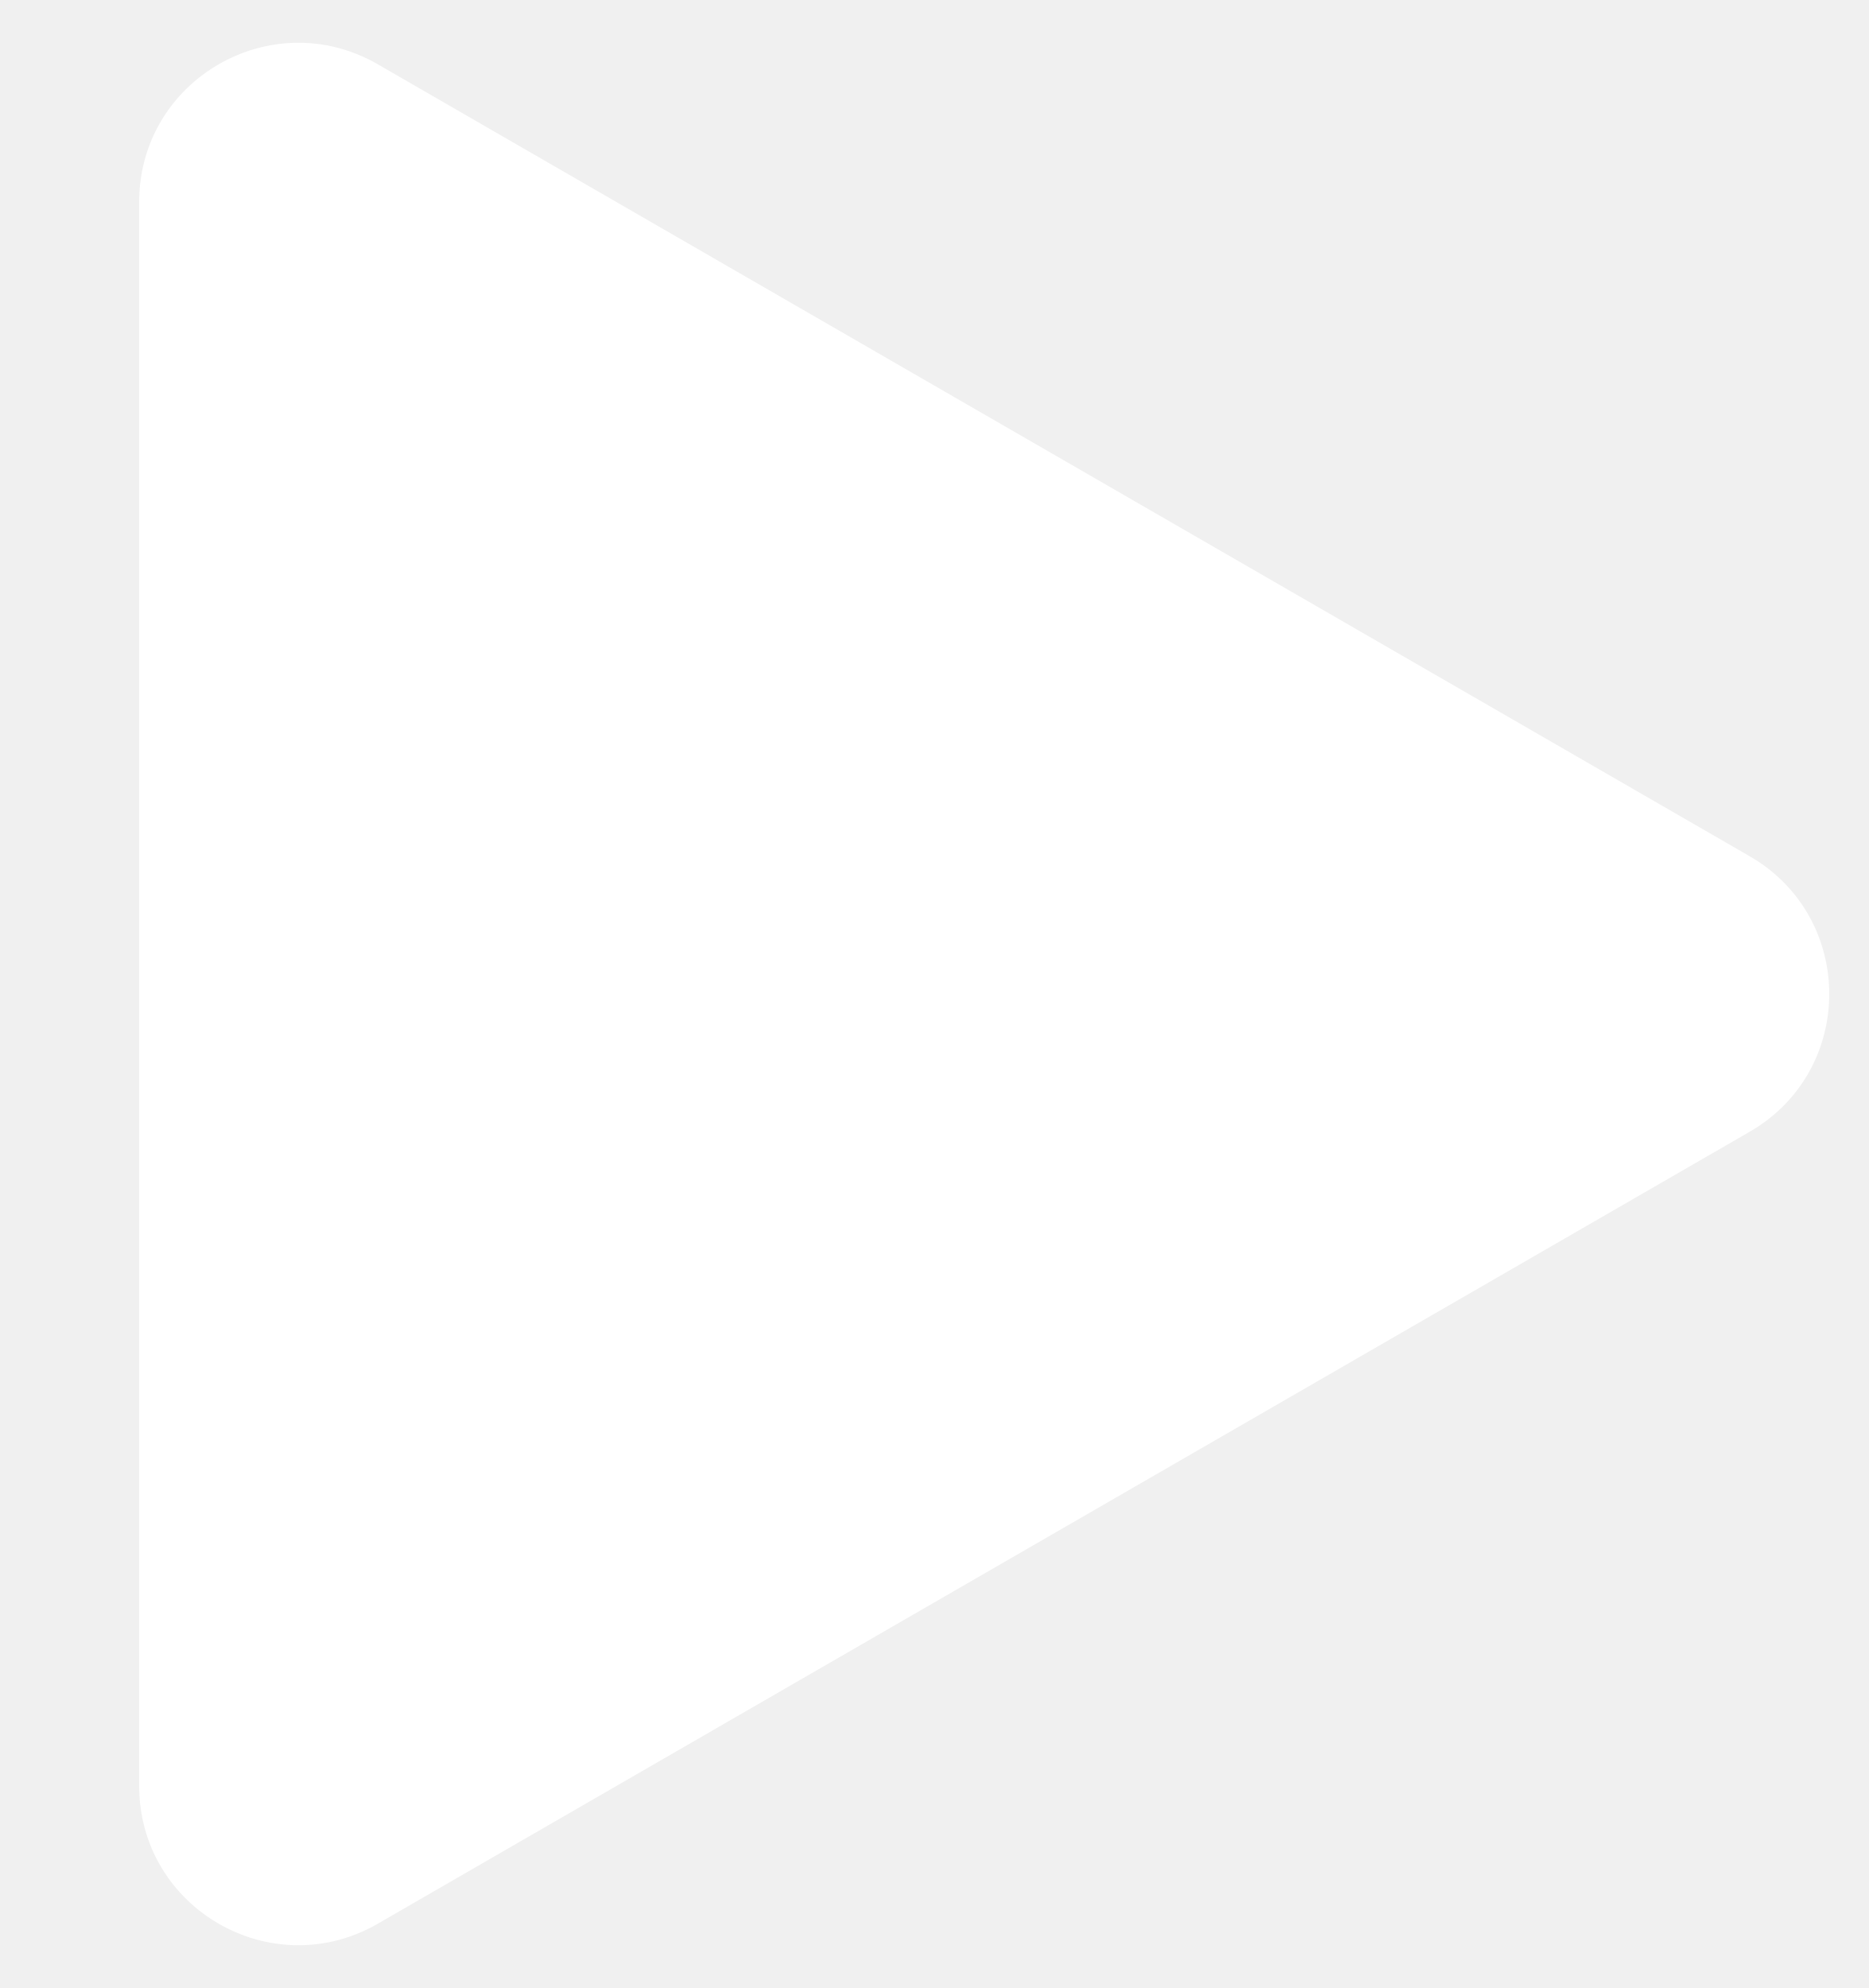
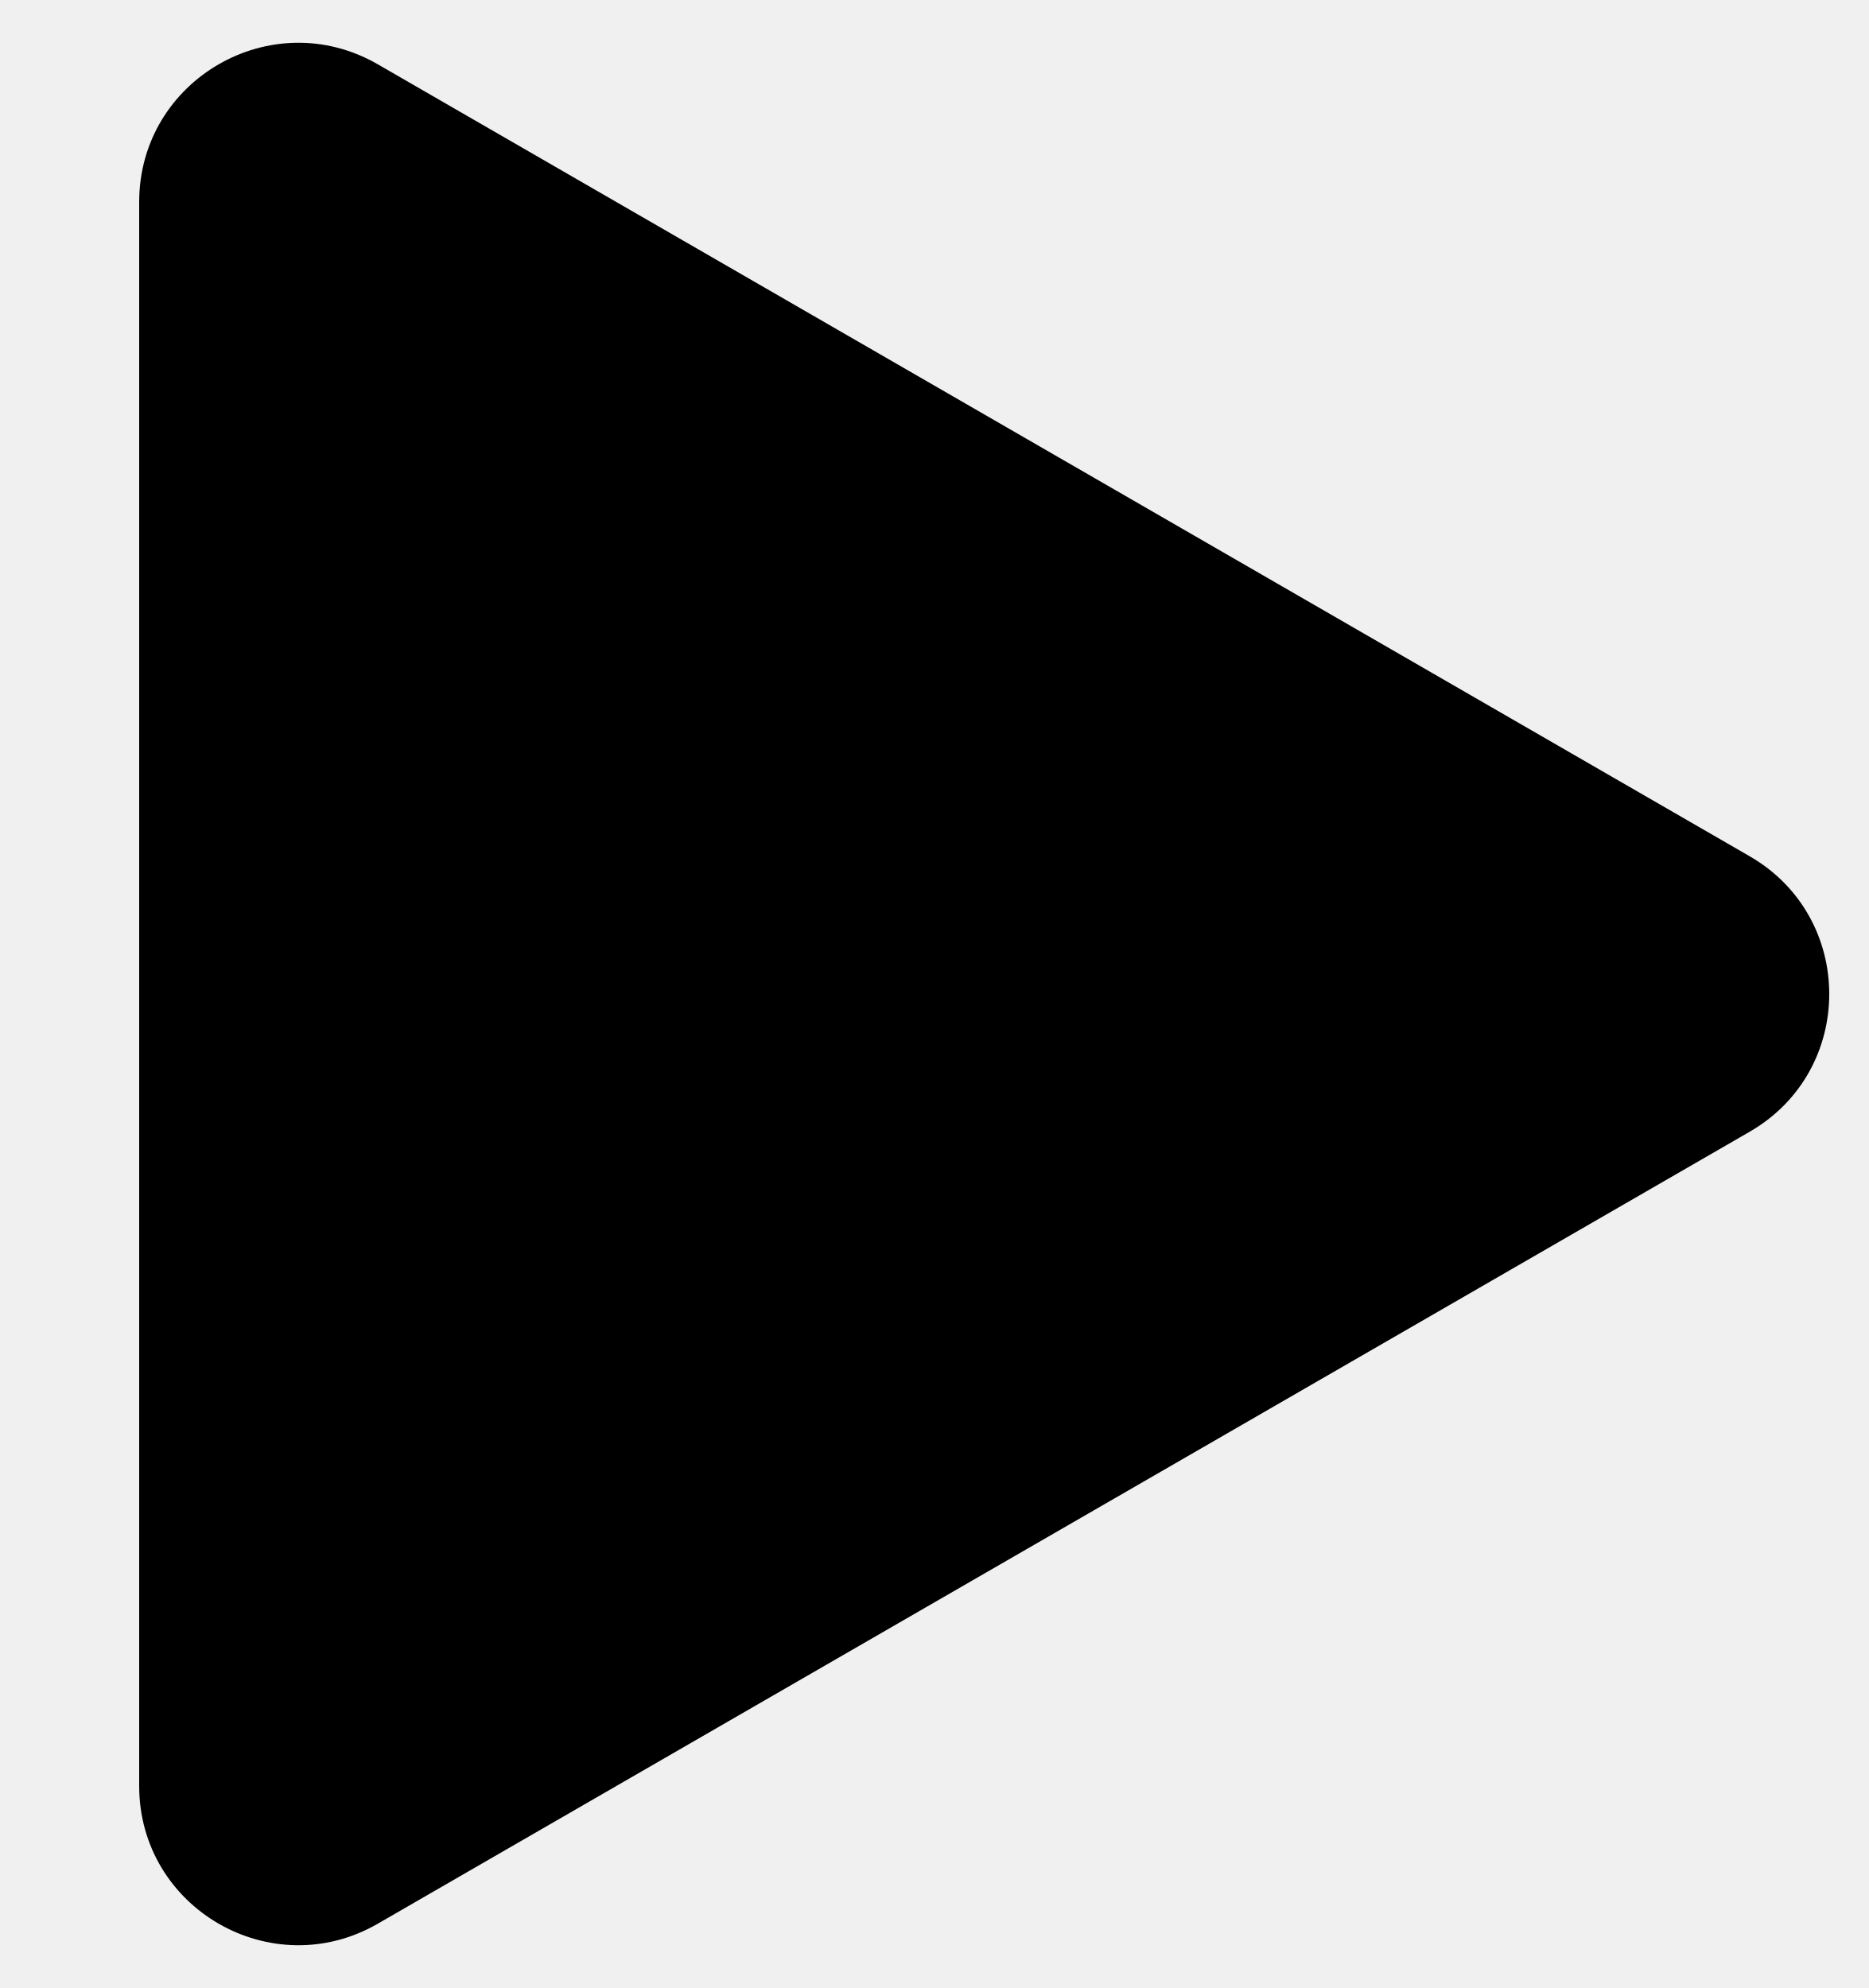
<svg xmlns="http://www.w3.org/2000/svg" width="47" height="50" viewBox="0 0 47 50" fill="none">
-   <path d="M44 21.536C46.667 23.076 46.667 26.924 44 28.464L9.5 48.383C6.833 49.922 3.5 47.998 3.5 44.919V5.081C3.5 2.002 6.833 0.078 9.5 1.617L44 21.536Z" fill="white" />
+   <path d="M44 21.536C46.667 23.076 46.667 26.924 44 28.464L9.5 48.383C6.833 49.922 3.5 47.998 3.5 44.919V5.081C3.5 2.002 6.833 0.078 9.5 1.617L44 21.536Z" fill="currentColor" />
</svg>
